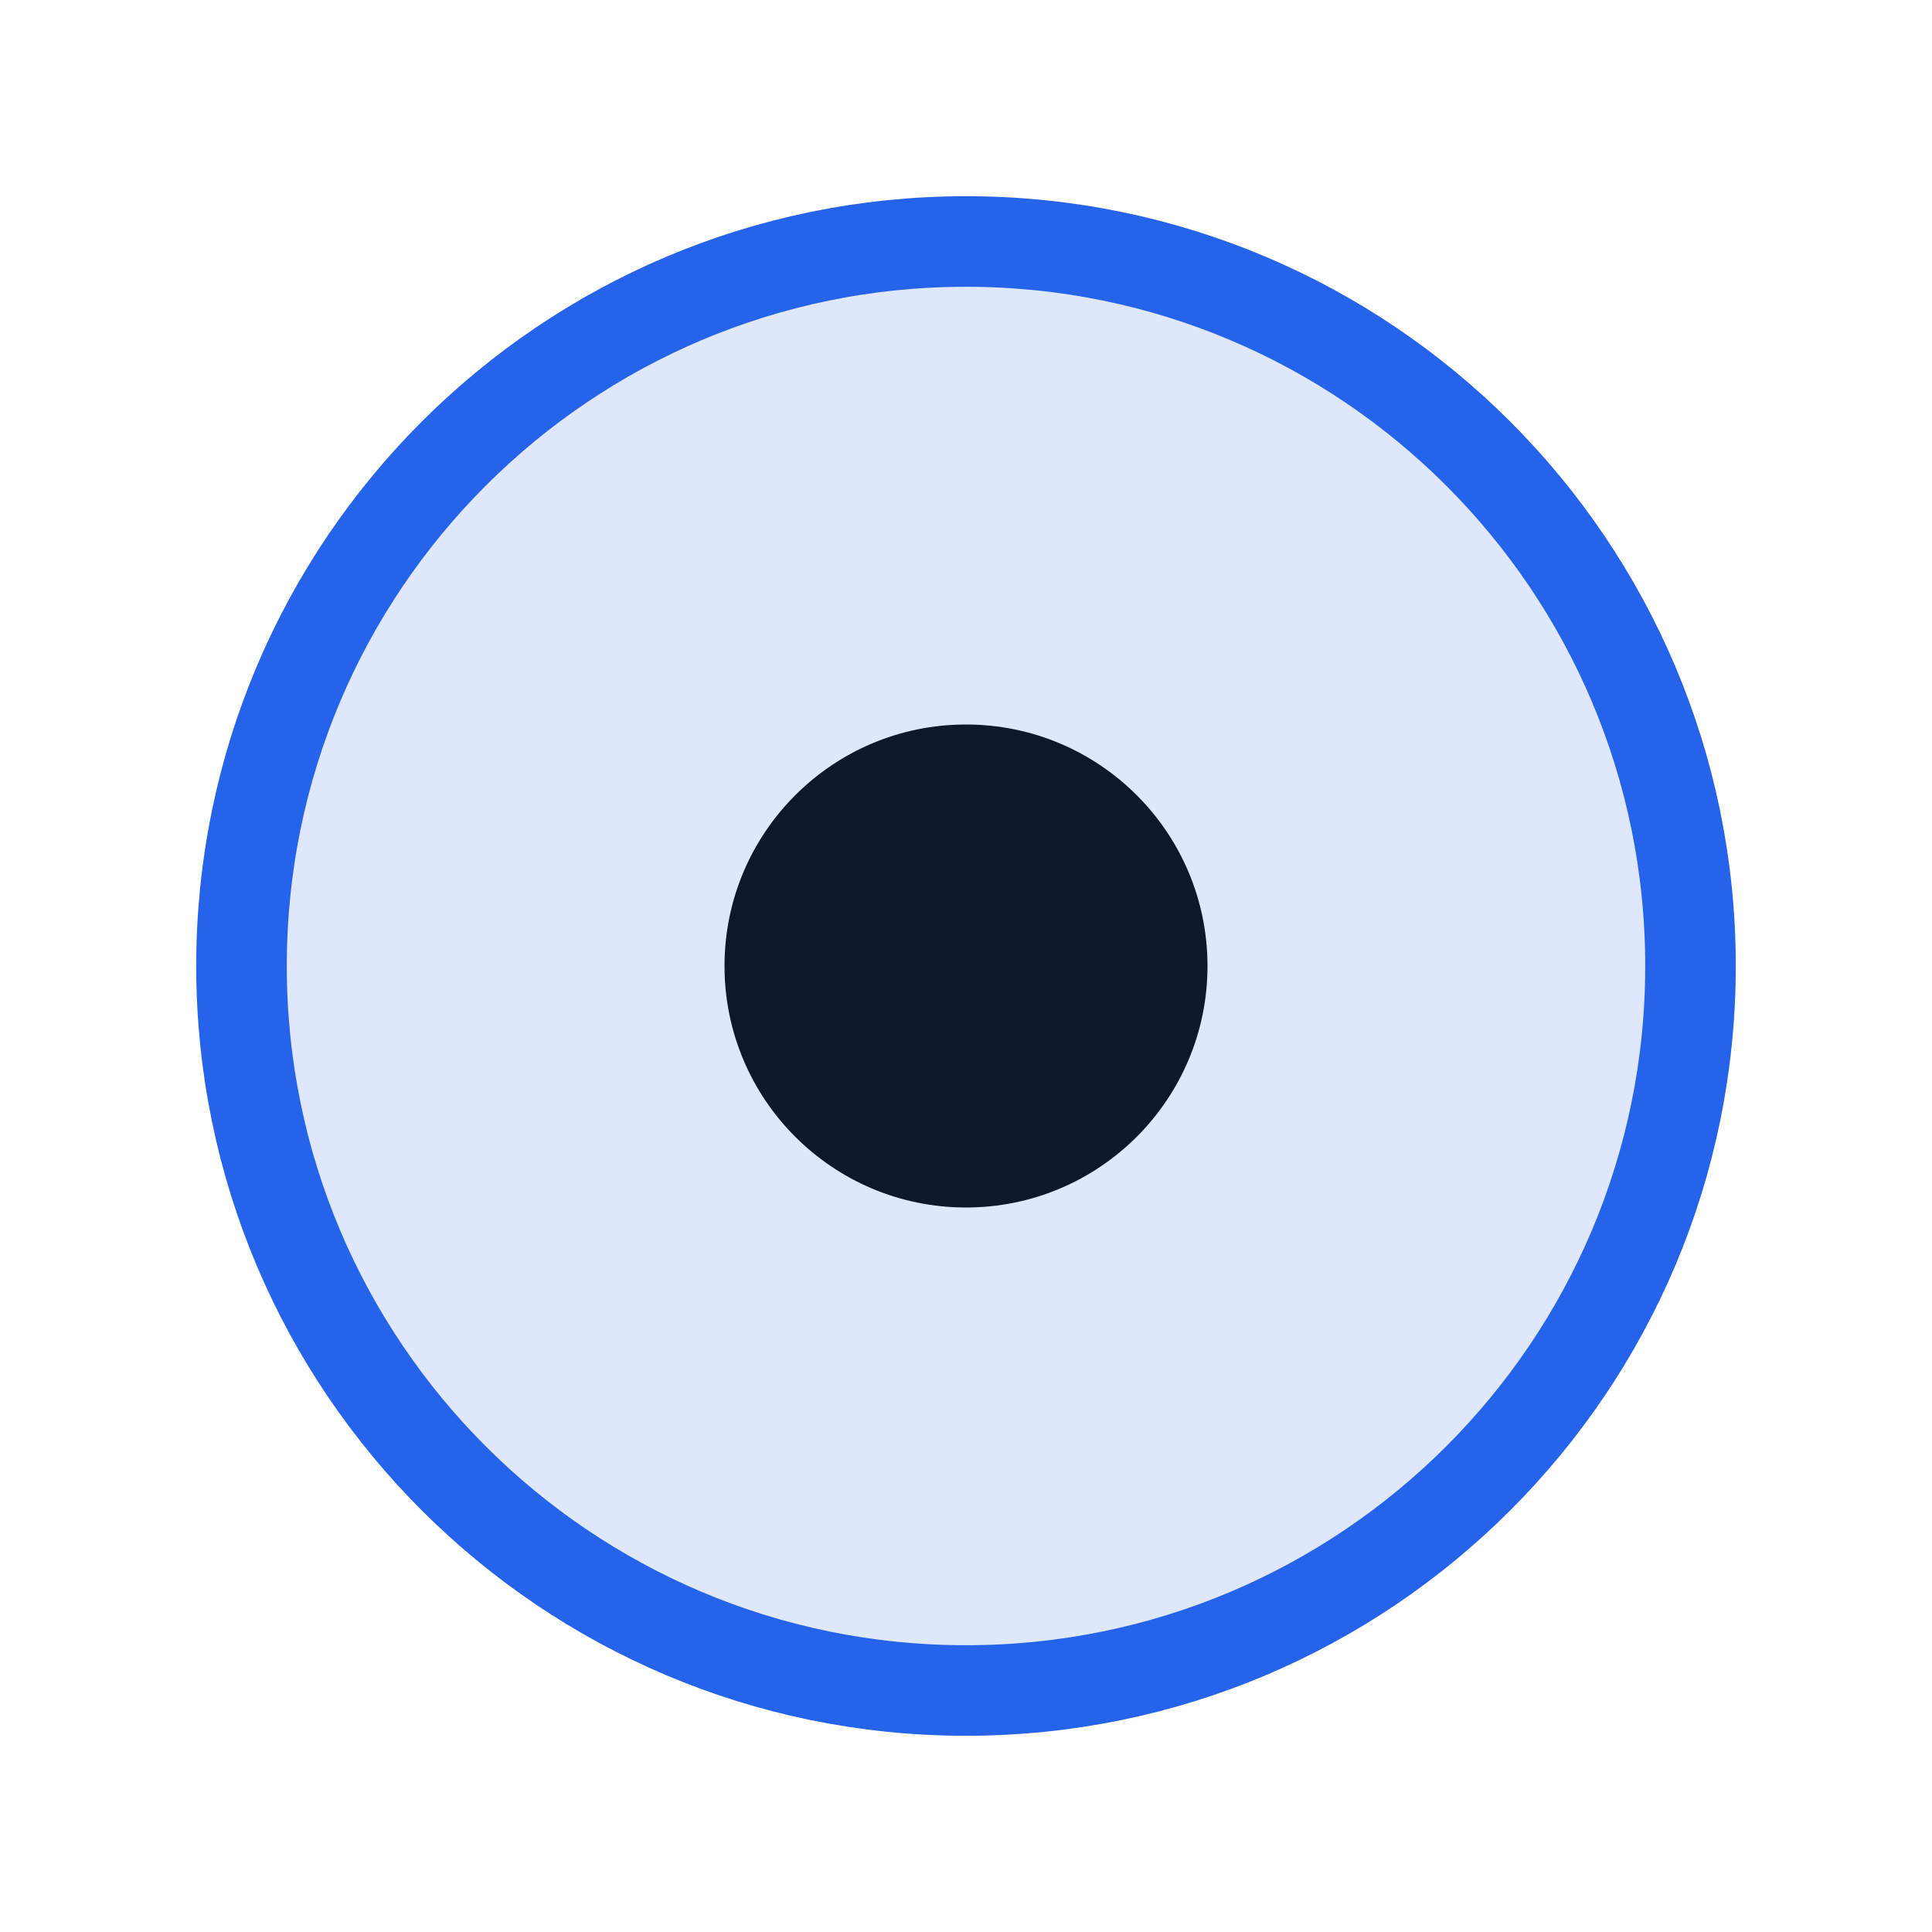
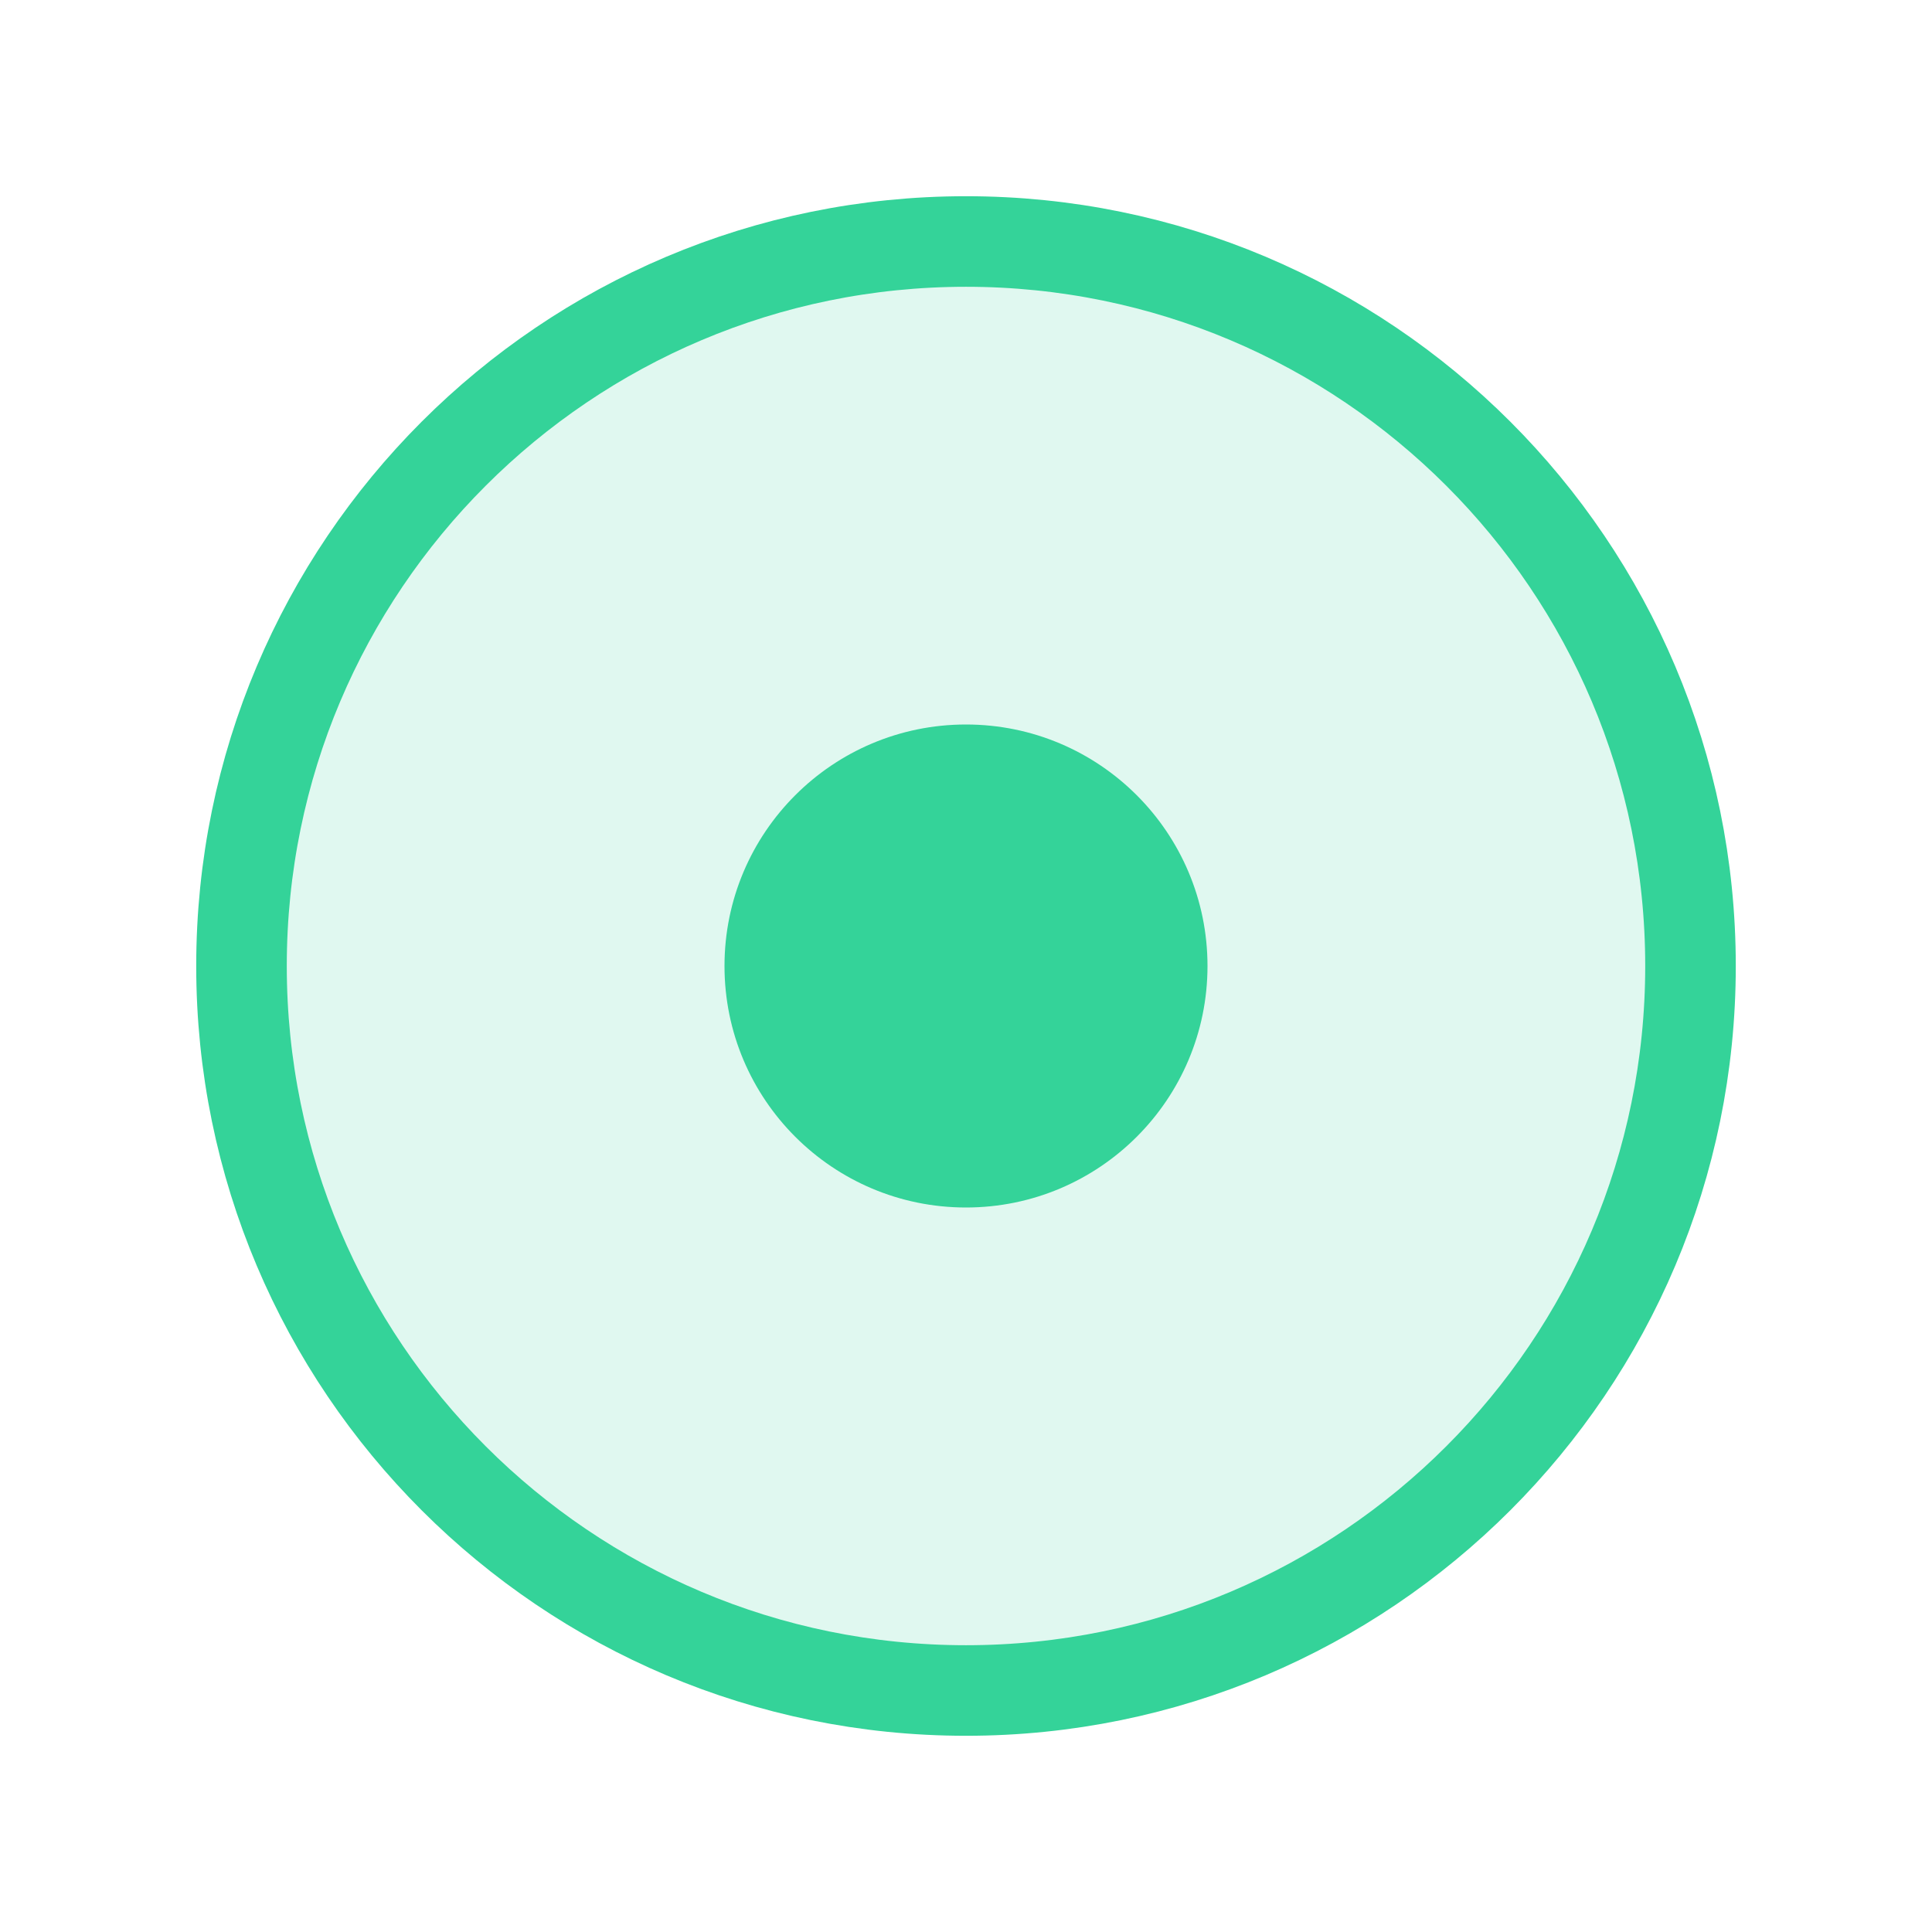
<svg xmlns="http://www.w3.org/2000/svg" width="32" height="32" viewBox="0 0 32 32" fill="none">
-   <circle cx="16" cy="16" r="12" fill="#2563EB" fill-opacity="0.15" stroke="#2563EB" stroke-width="1.5" />
-   <circle cx="16" cy="16" r="4" fill="#0F172A" />
+   <circle cx="16" cy="16" r="12" fill="#34d399" fill-opacity="0.15" stroke="#34d399" stroke-width="1.5" />
+   <circle cx="16" cy="16" r="4" fill="#34d399" />
</svg>
